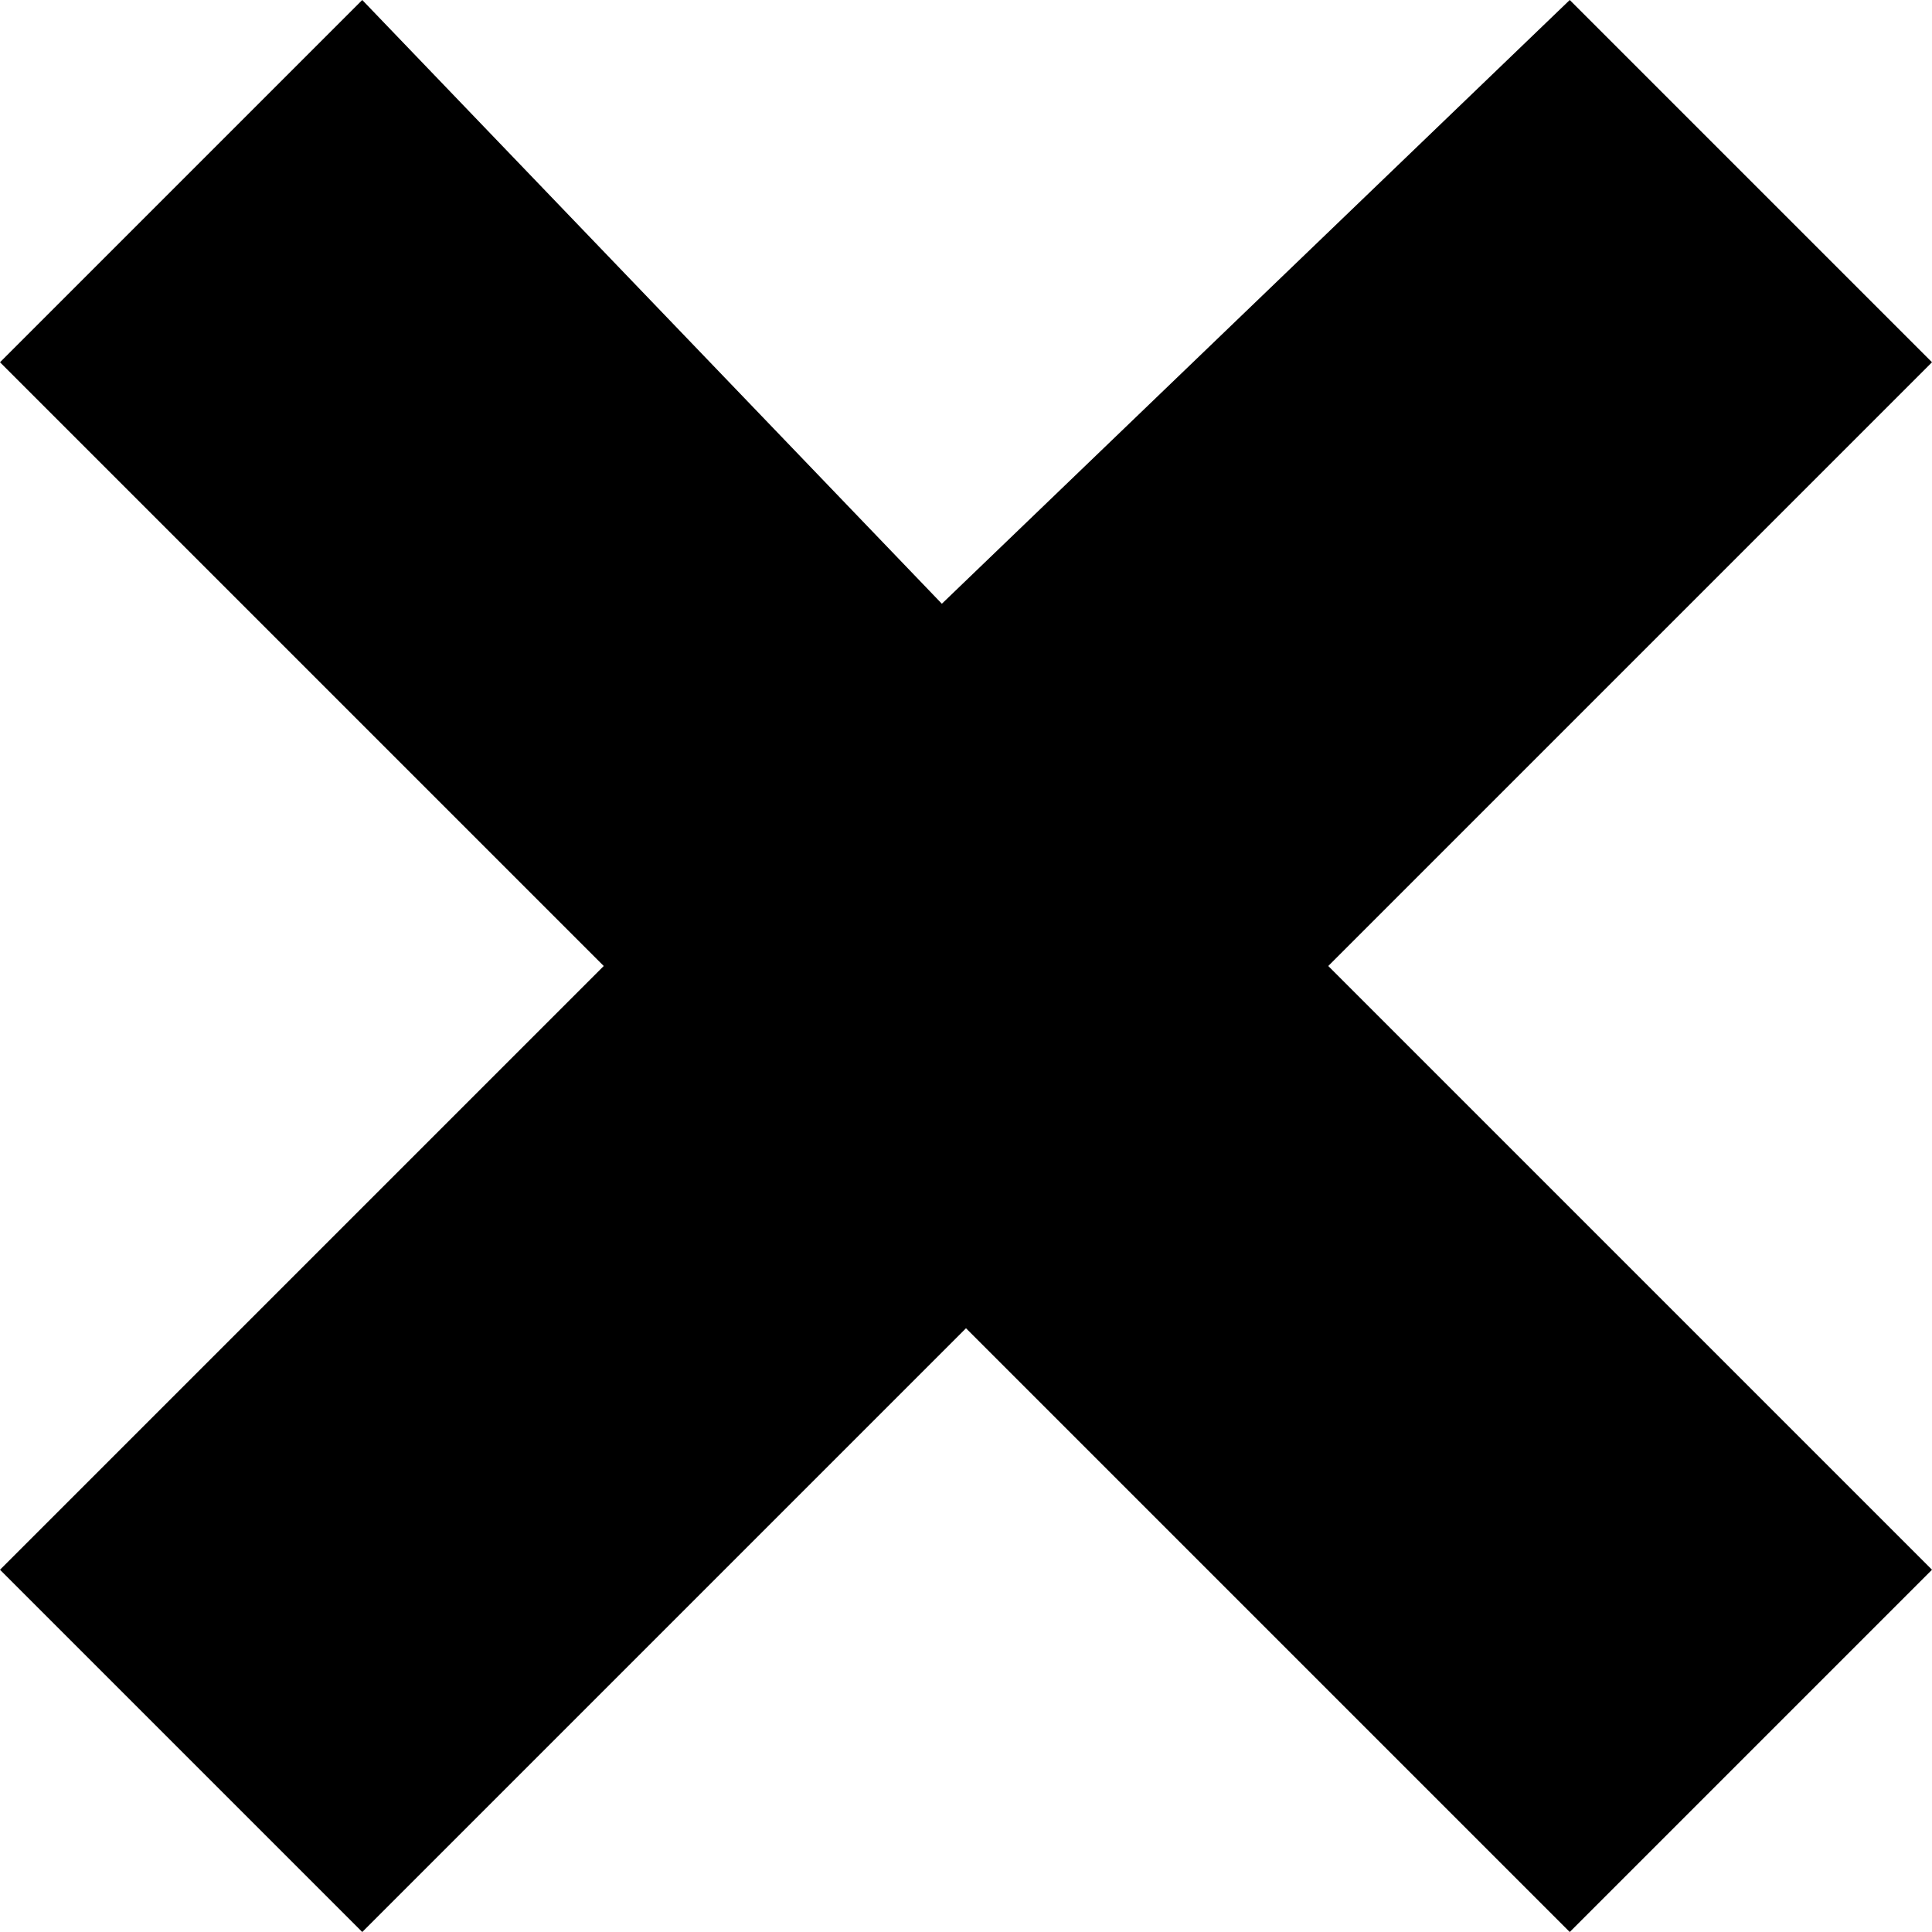
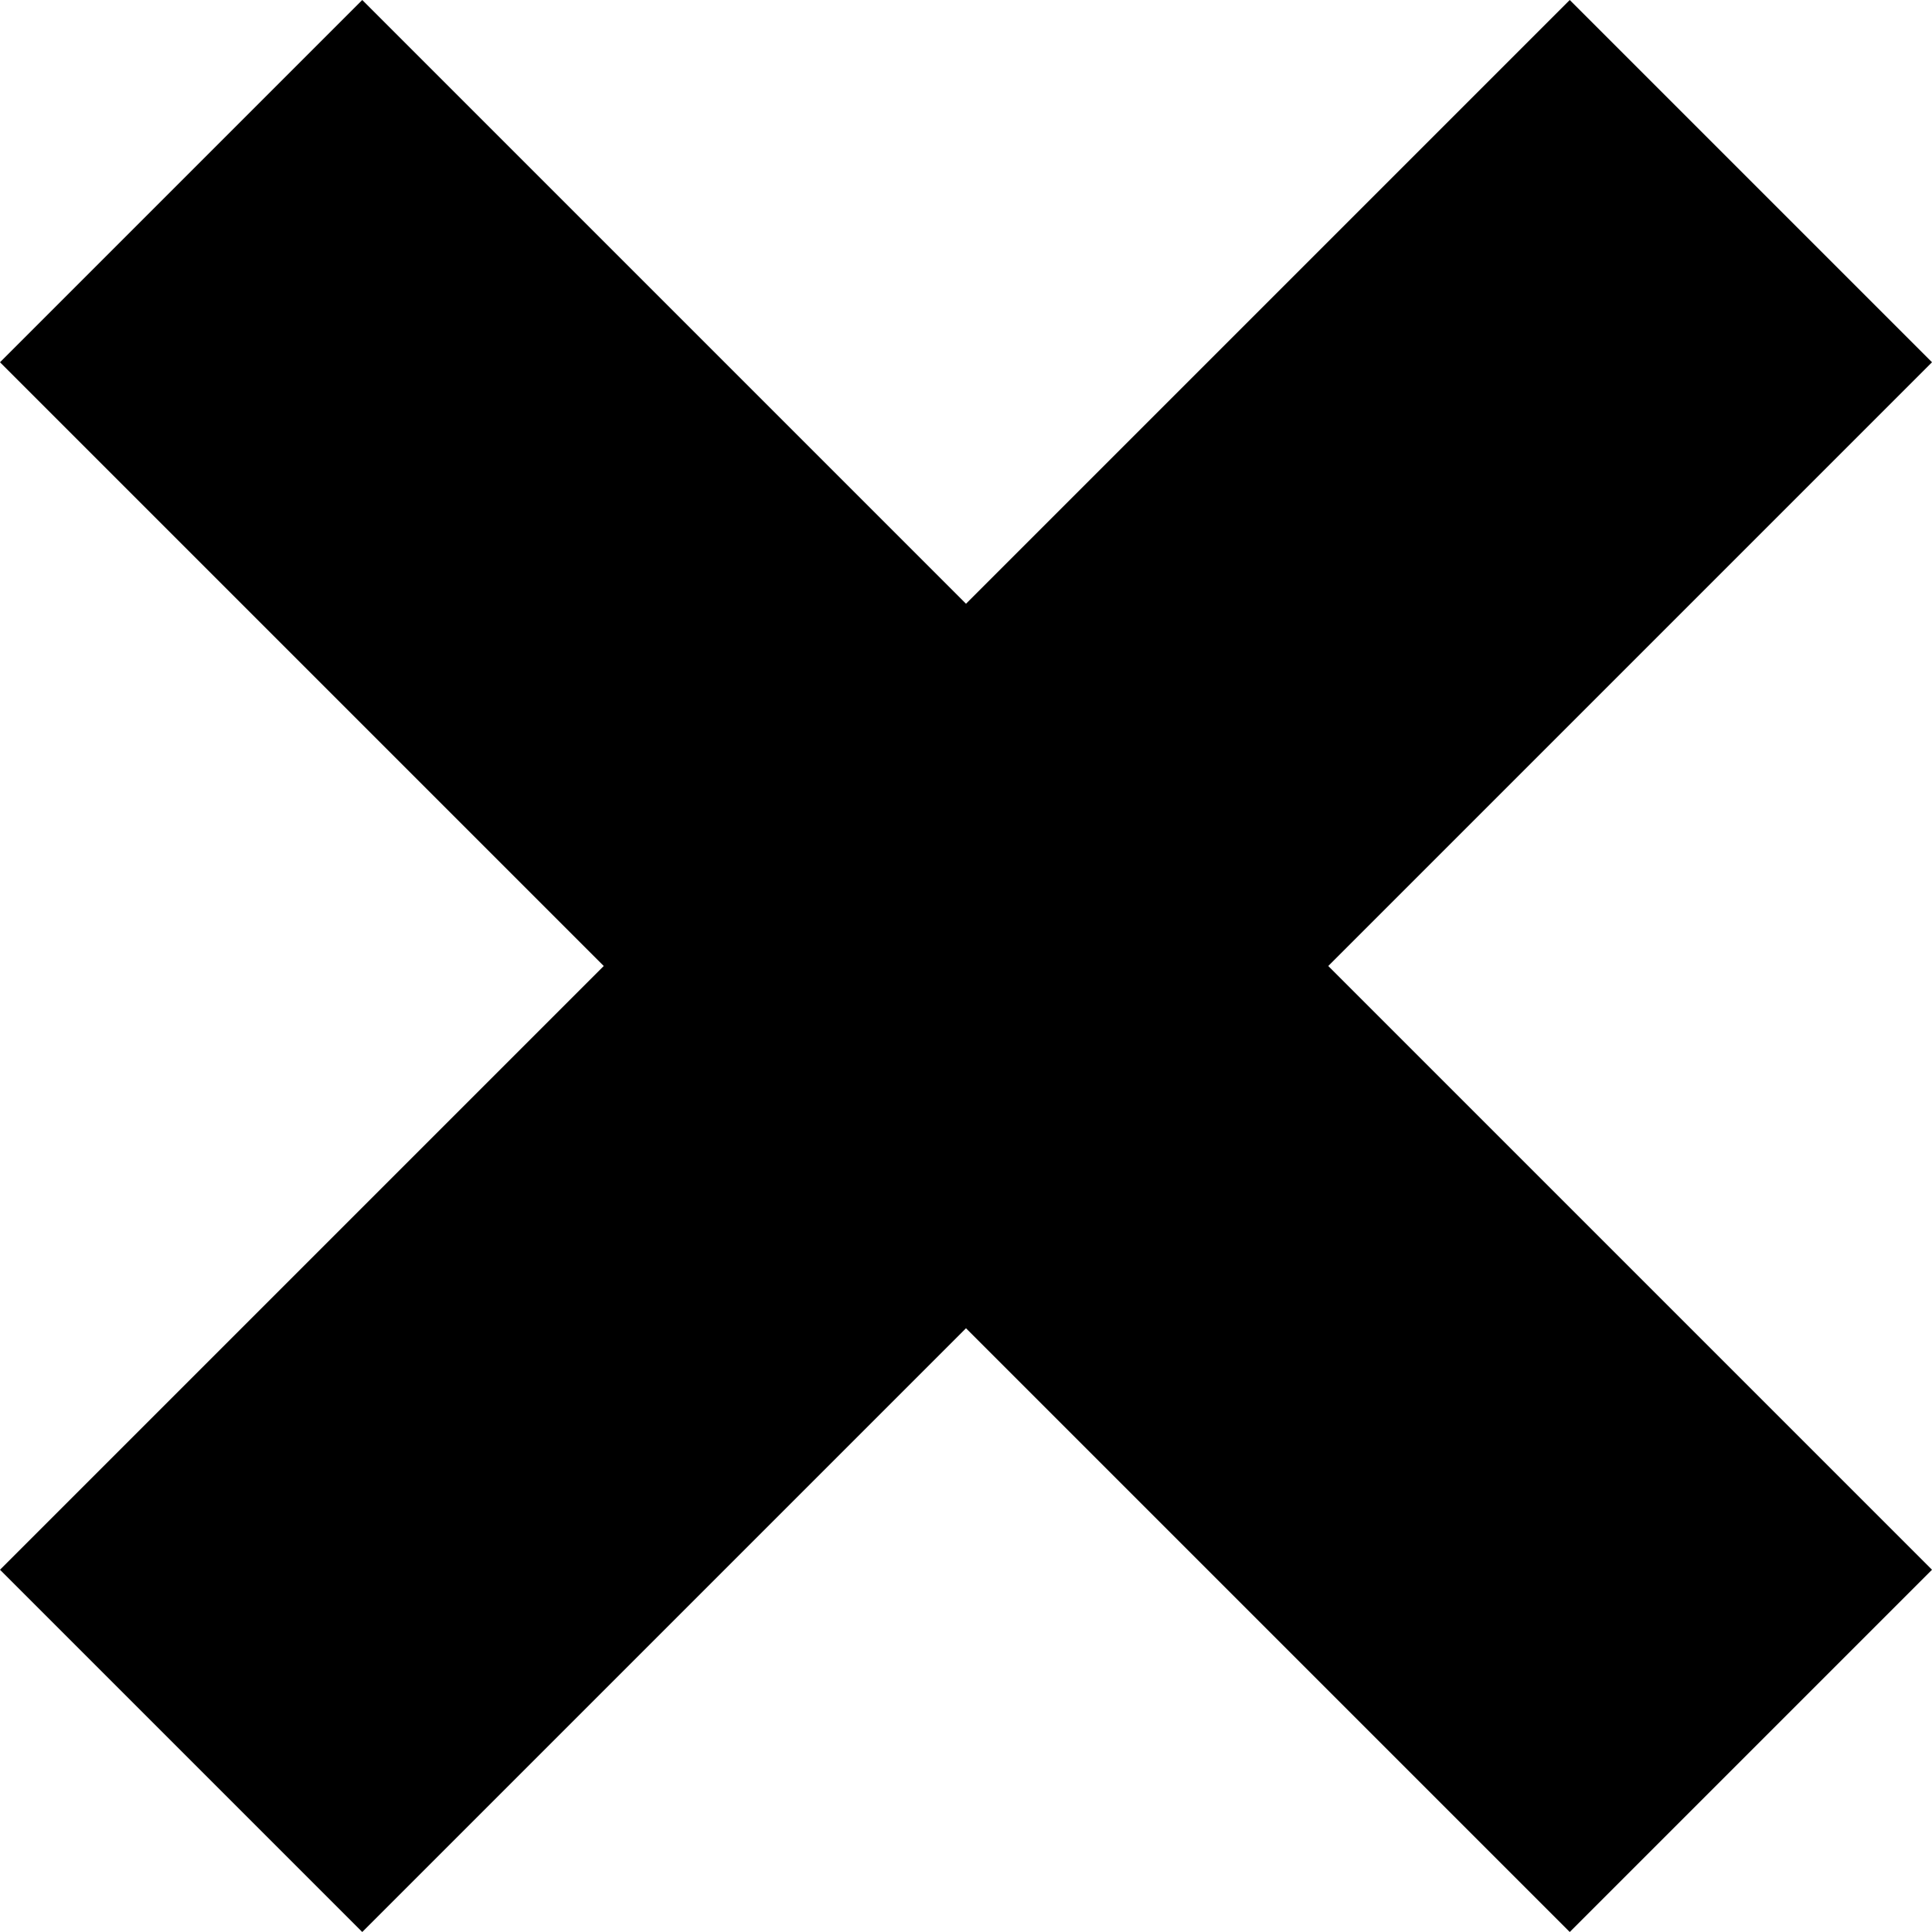
<svg xmlns="http://www.w3.org/2000/svg" version="1.1" x="0px" y="0px" viewBox="0 0 8 8" style="enable-background:new 0 0 8 8;" xml:space="preserve">
  <g id="x">
    <g>
-       <path d="M1.5,0L0,1.5L2.5,4L0,6.5L1.5,8L4,5.5L6.5,8L8,6.5L5.5,4L8,1.5L6.5,0L3.9,2.5L1.5,0z" />
+       <path d="M1.5,0L0,1.5L2.5,4L0,6.5L1.5,8L4,5.5L6.5,8L8,6.5L5.5,4L8,1.5L6.5,0L4,2.5L1.5,0z" />
    </g>
  </g>
  <g id="Layer_1">
</g>
</svg>
